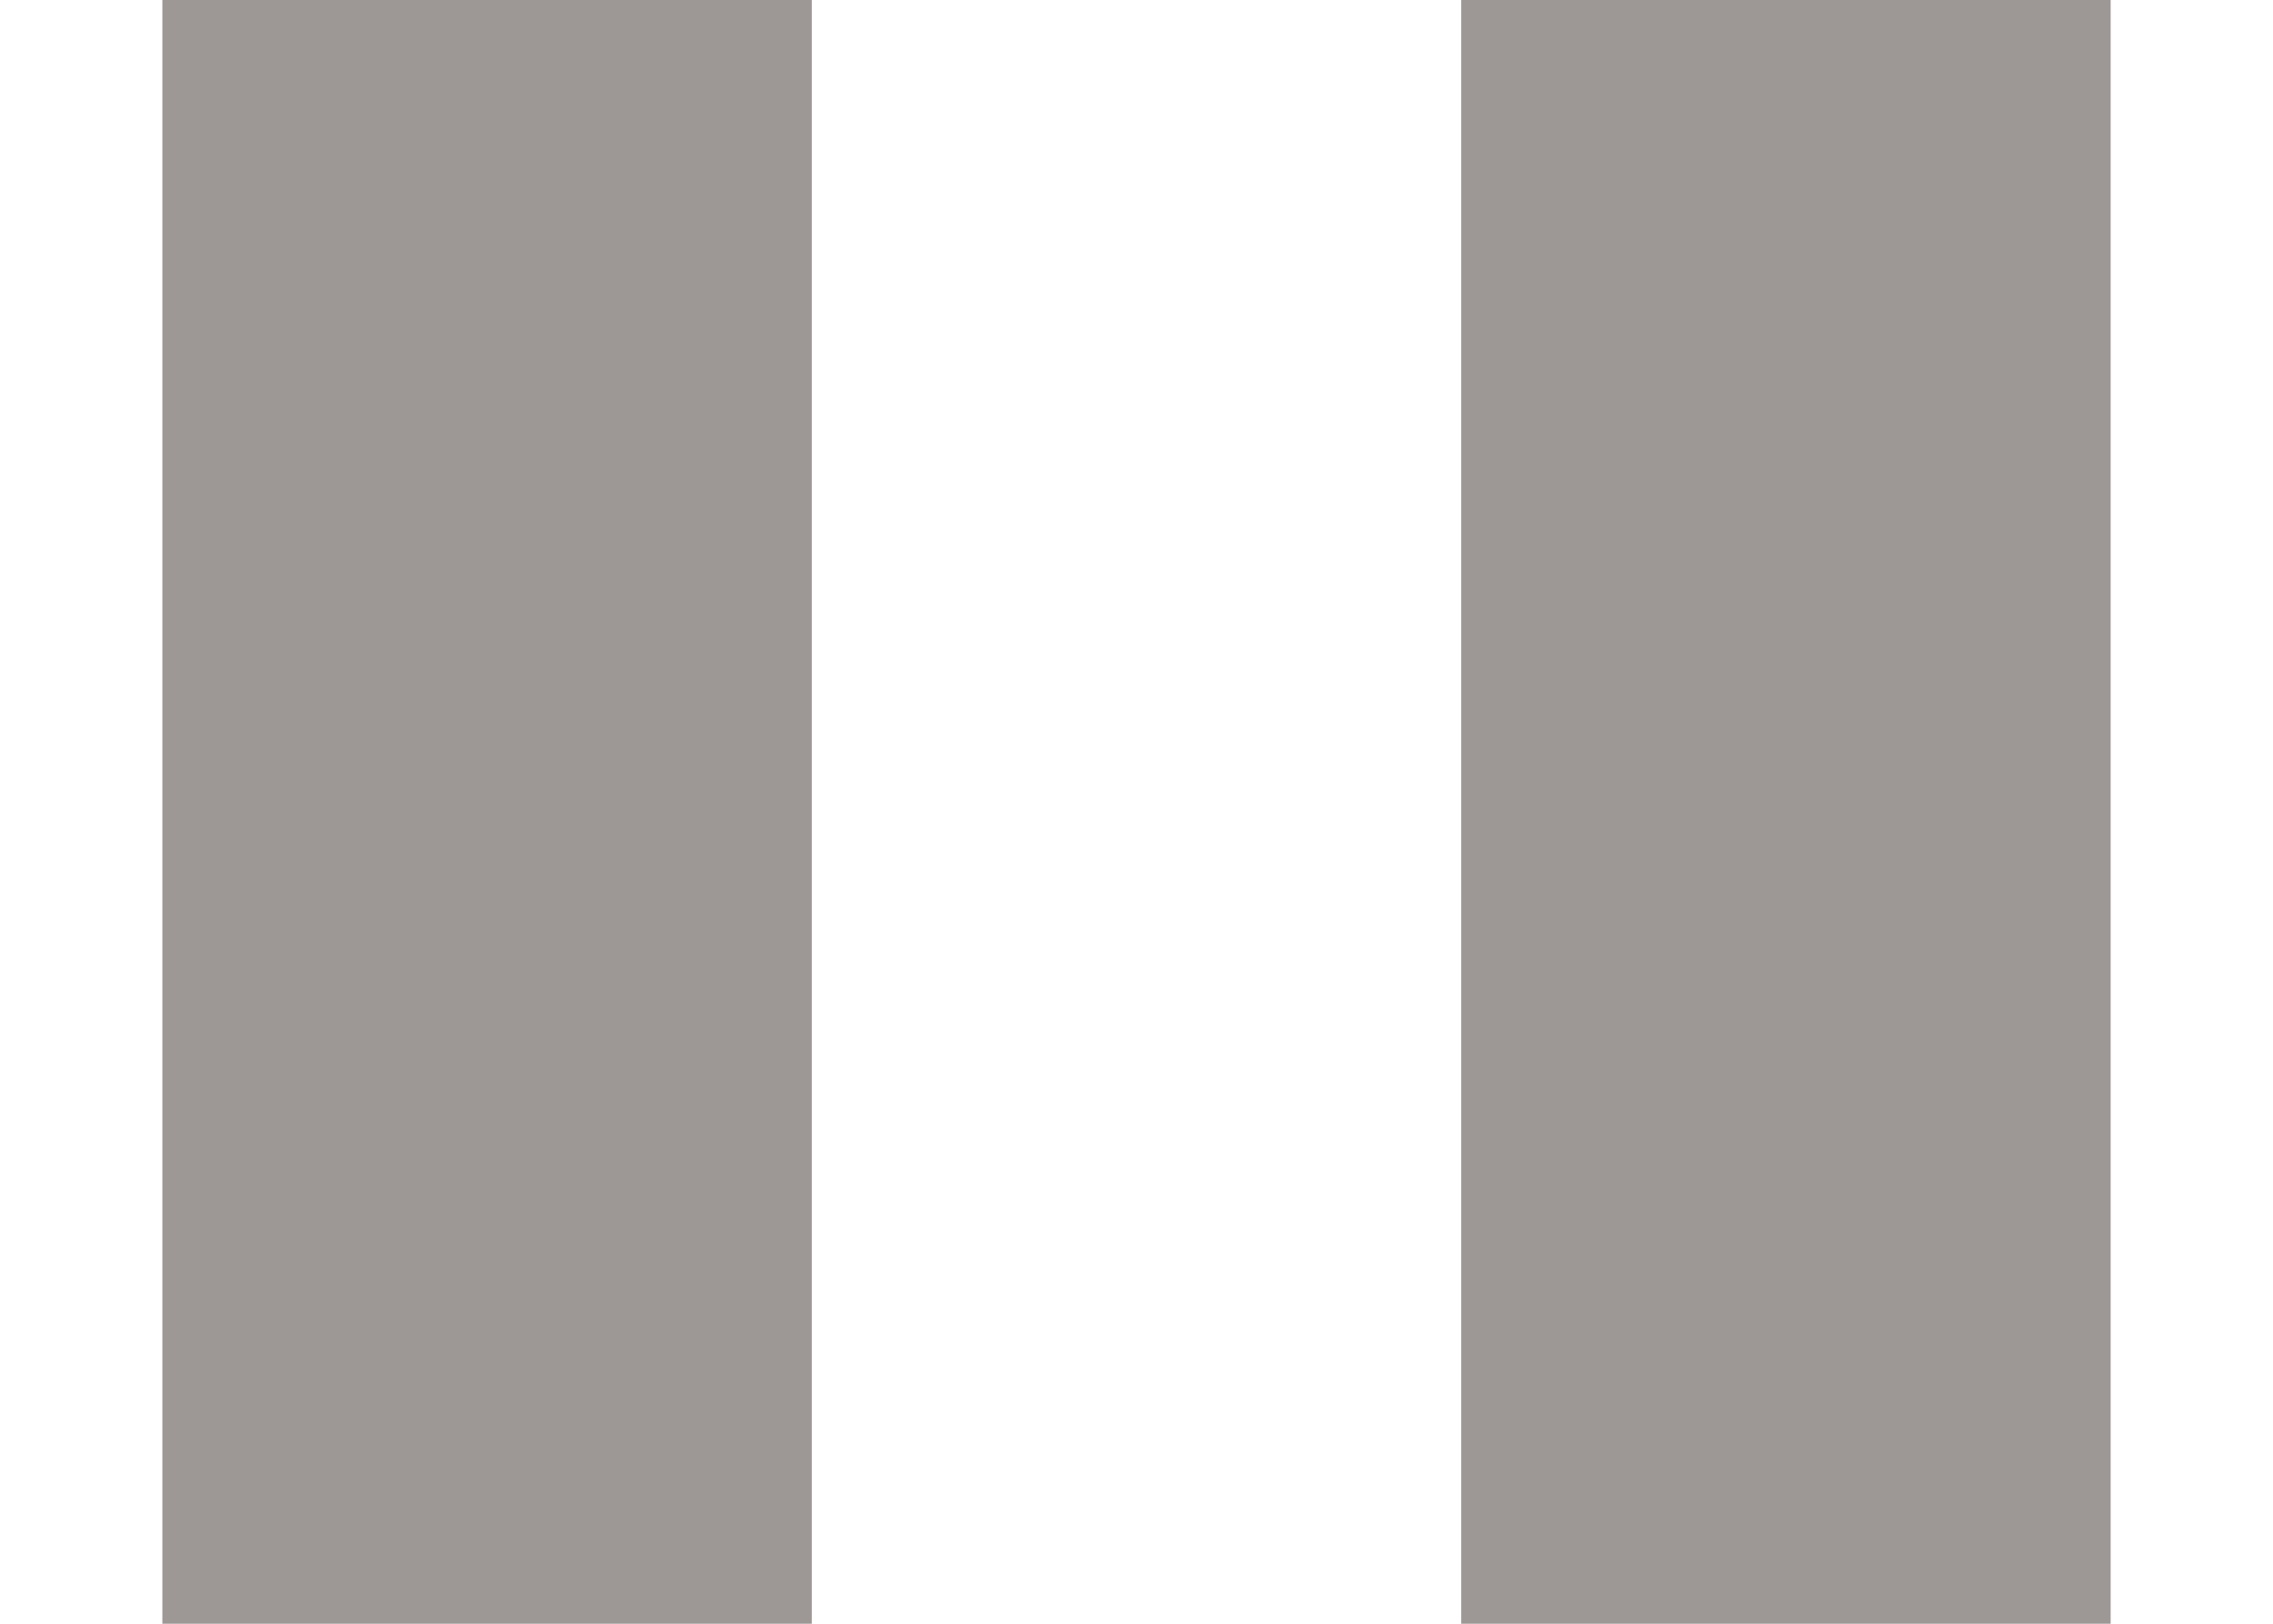
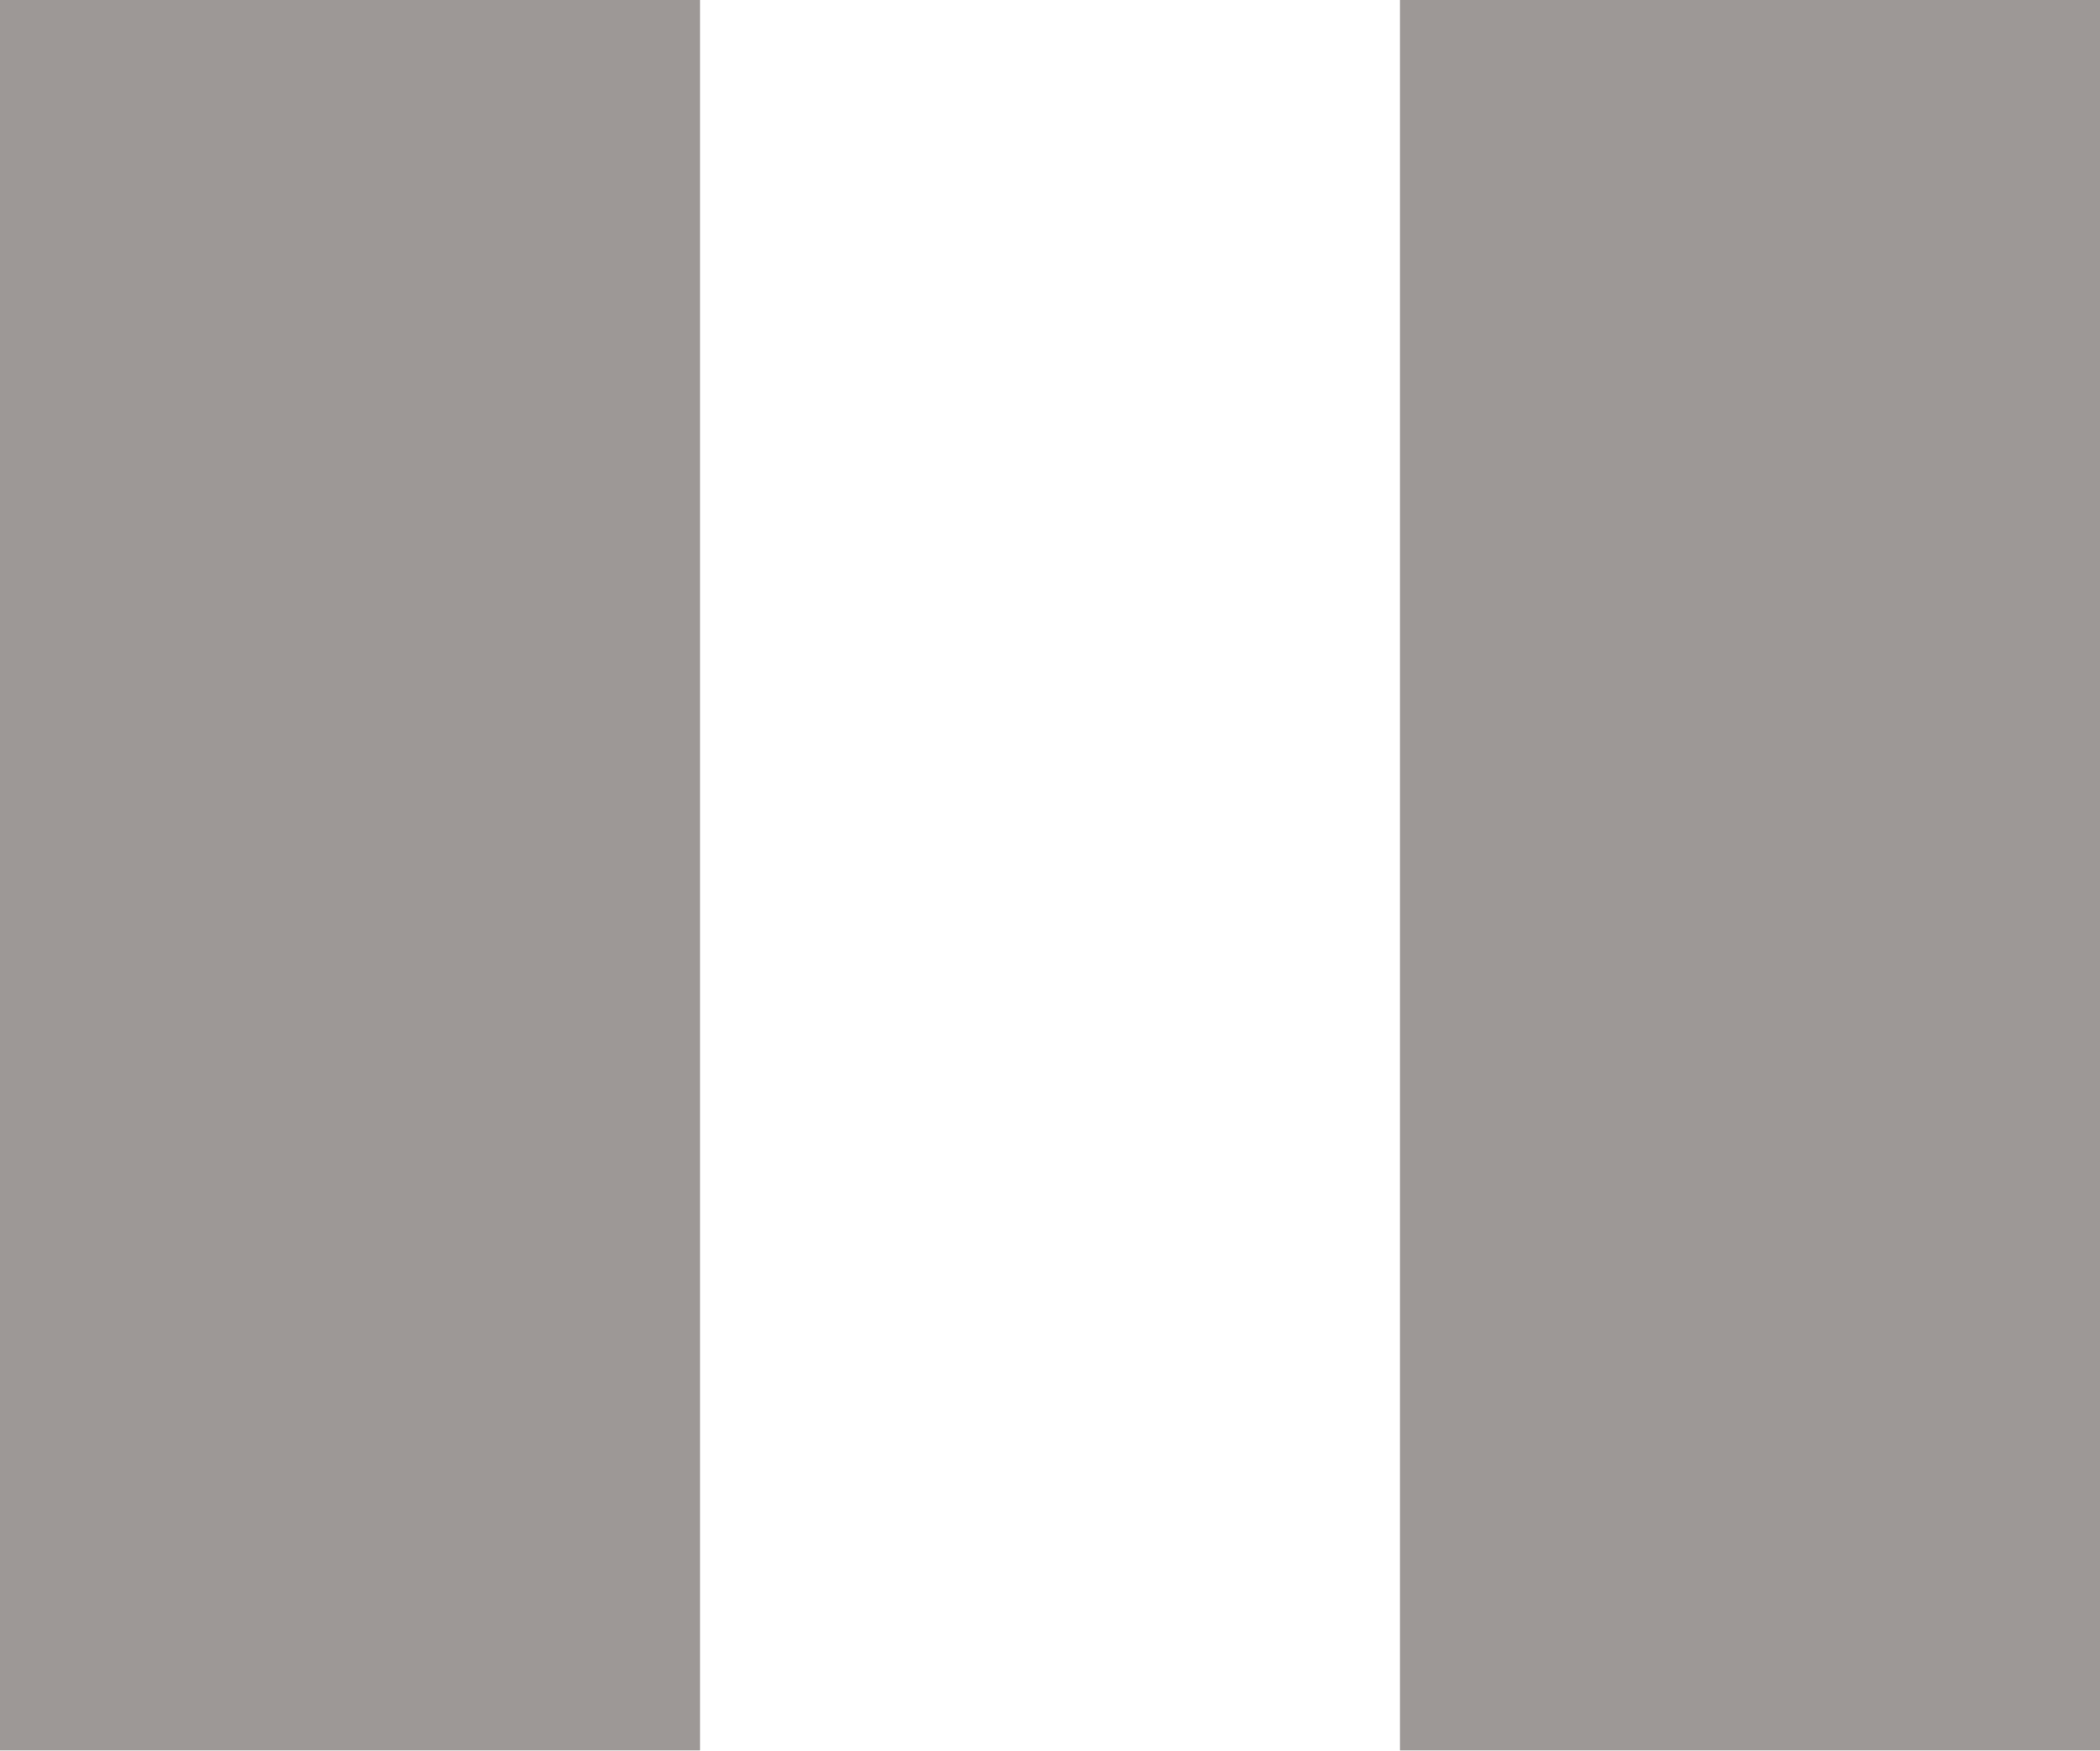
- <svg xmlns="http://www.w3.org/2000/svg" width="7" height="5" viewBox="0 0 7 5" fill="none">
-   <path d="M1.5 5V0" stroke="#9D9896" stroke-width="2" />
-   <path d="M5.5 5V0" stroke="#9D9896" stroke-width="2" />
+ <svg xmlns="http://www.w3.org/2000/svg" width="6" height="5" viewBox="0 0 6 5" fill="none">
+   <path d="M1 5V0" stroke="#9D9896" stroke-width="2" />
+   <path d="M5 5V0" stroke="#9D9896" stroke-width="2" />
</svg>
